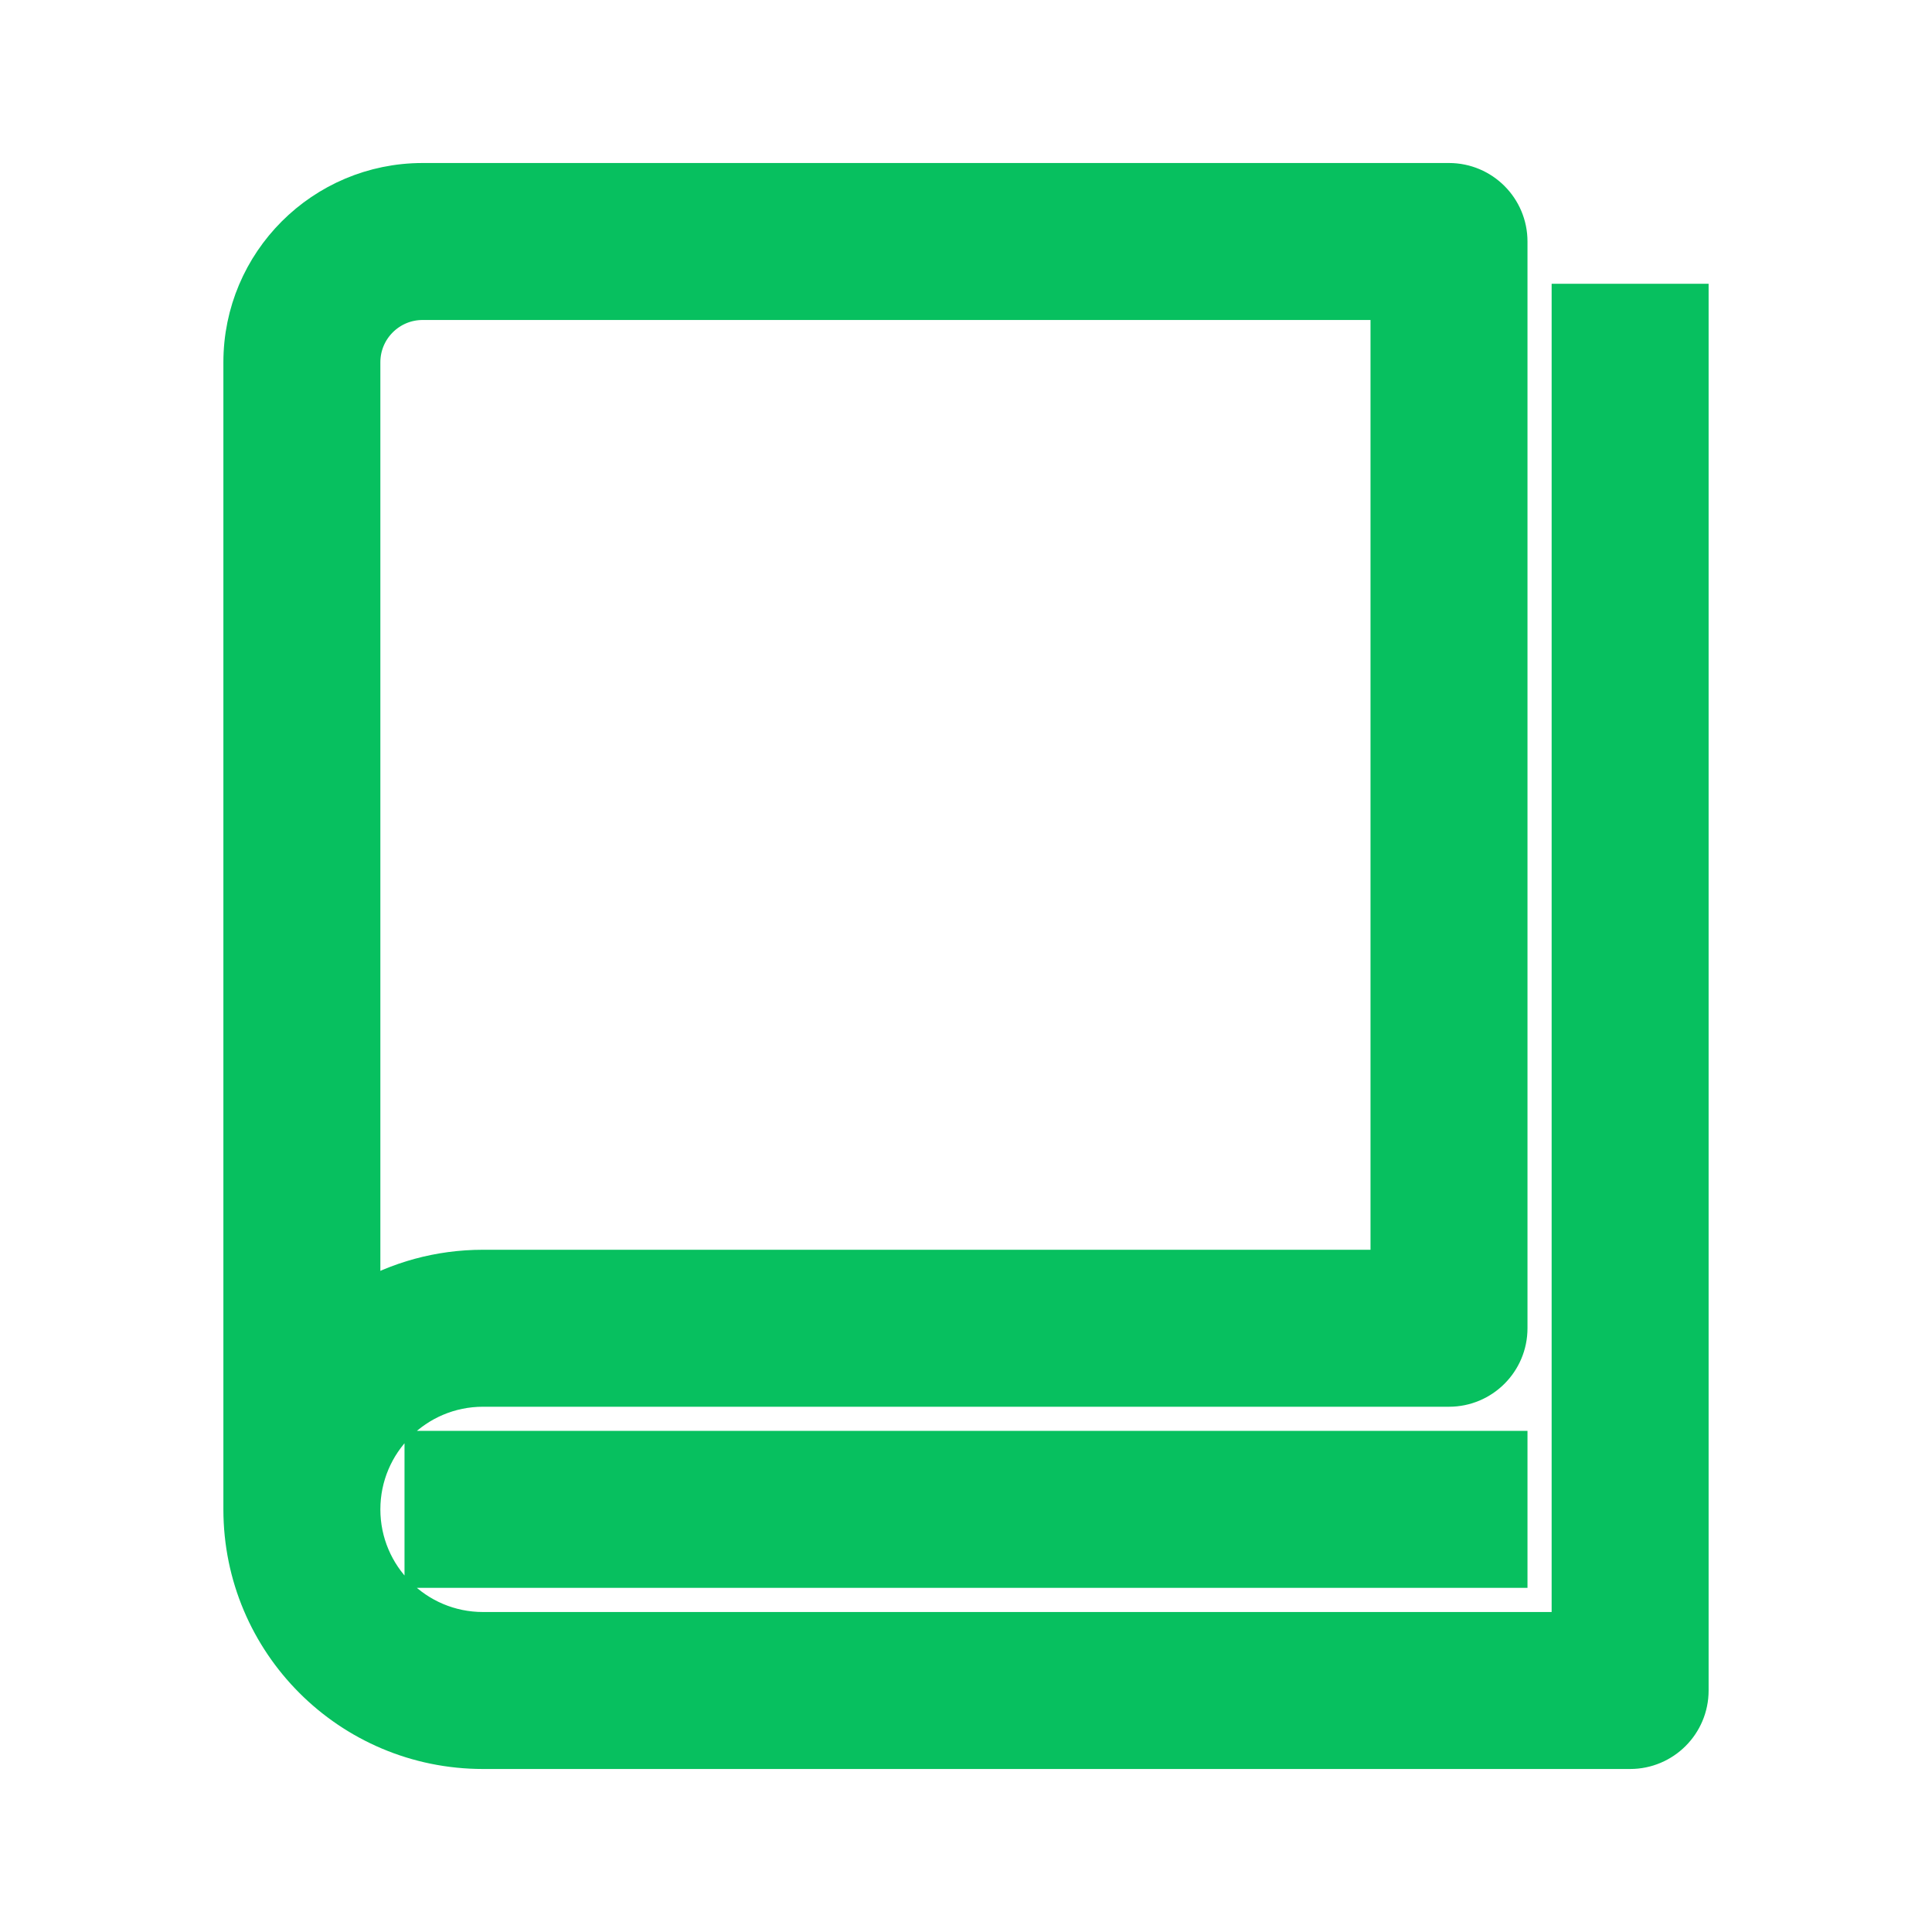
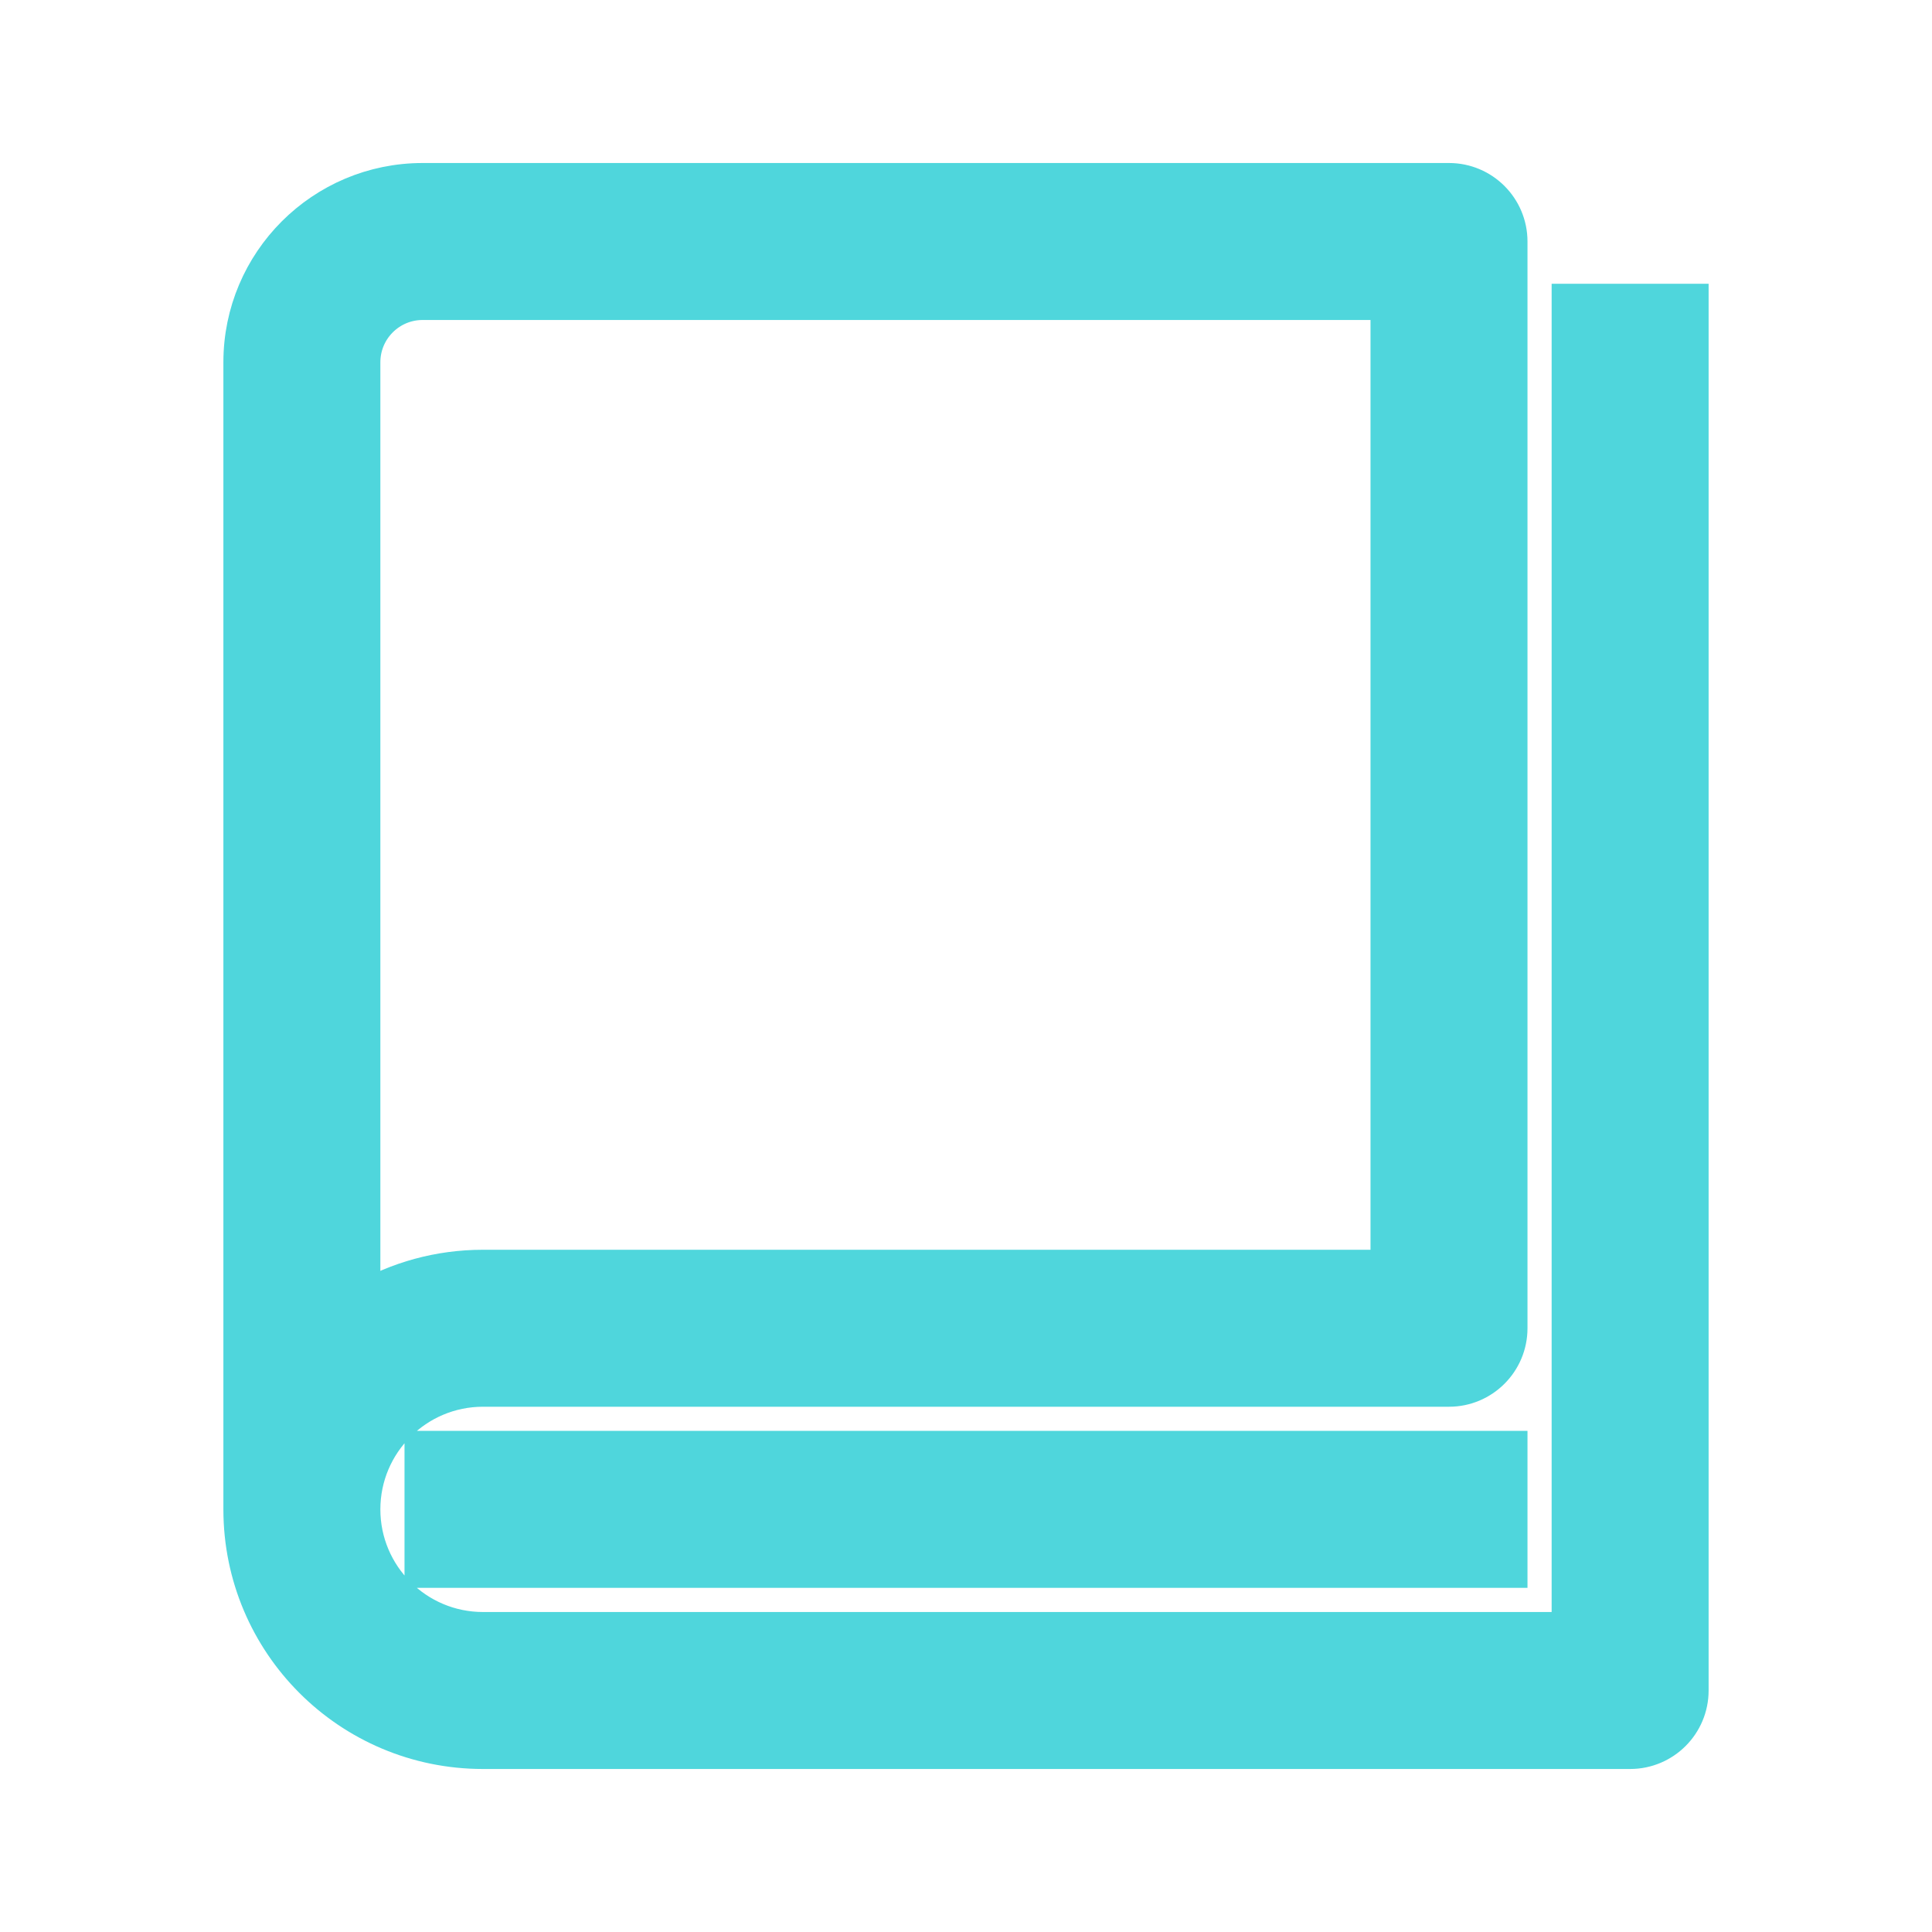
<svg xmlns="http://www.w3.org/2000/svg" fill="none" viewBox="0 0 16 16" width="128" height="128">
-   <path fill-rule="evenodd" clip-rule="evenodd" d="M2 3C2 2.172 2.672 1.5 3.5 1.5H12C12.276 1.5 12.5 1.724 12.5 2V11C12.5 11.276 12.276 11.5 12 11.5H4C3.448 11.5 3 11.948 3 12.5C3 13.052 3.448 13.5 4 13.5H13V2.5H14V14C14 14.276 13.776 14.5 13.5 14.5H4C2.895 14.5 2 13.605 2 12.5V3ZM3 10.768C3.294 10.597 3.636 10.5 4 10.5H11.5V2.5H3.5C3.224 2.5 3 2.724 3 3V10.768ZM12.5 13H3.5V12H12.5V13Z" fill="#07C05F" stroke="#07C05F" stroke-width="0.3" />
+   <path fill-rule="evenodd" clip-rule="evenodd" d="M2 3C2 2.172 2.672 1.5 3.5 1.5H12C12.276 1.5 12.5 1.724 12.5 2V11C12.5 11.276 12.276 11.5 12 11.5H4C3.448 11.5 3 11.948 3 12.5C3 13.052 3.448 13.5 4 13.5H13V2.5H14V14C14 14.276 13.776 14.5 13.5 14.5H4C2.895 14.5 2 13.605 2 12.5V3ZM3 10.768C3.294 10.597 3.636 10.5 4 10.5H11.5V2.5H3.5C3.224 2.5 3 2.724 3 3V10.768ZM12.5 13H3.5V12H12.5V13Z" fill="#4FD6DC" stroke="#4FD6DC" stroke-width="0.3" />
</svg>
